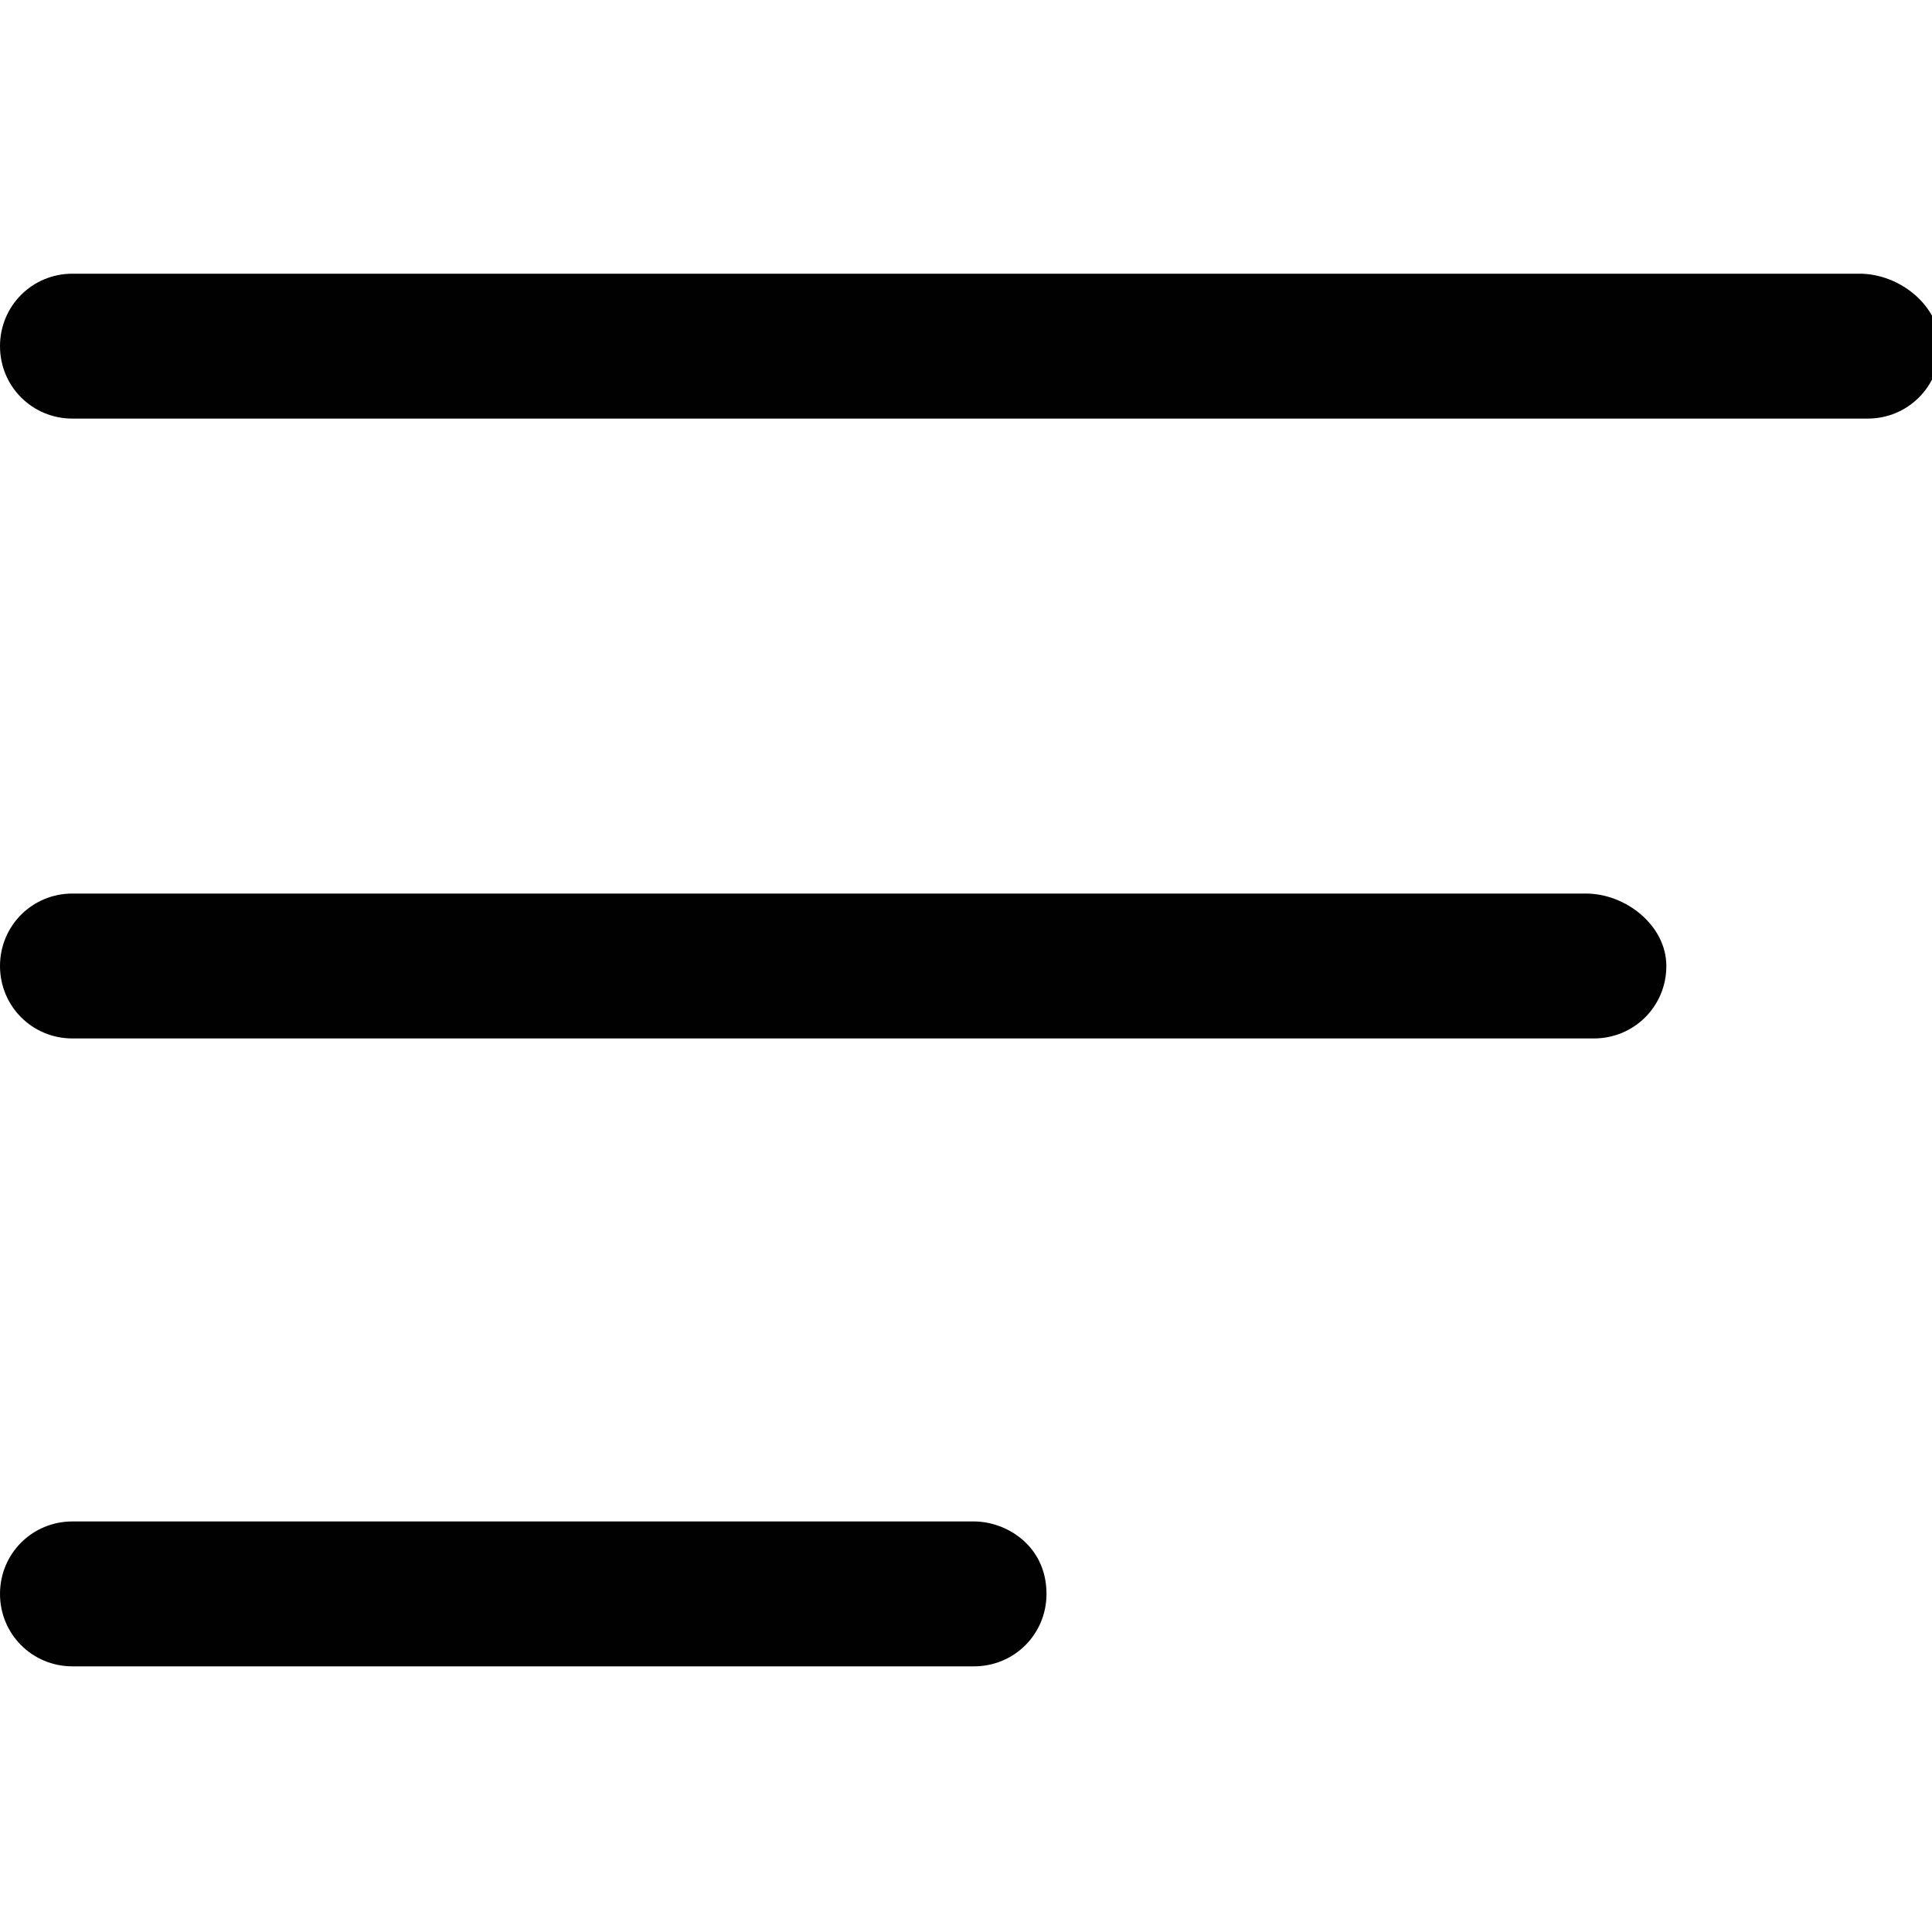
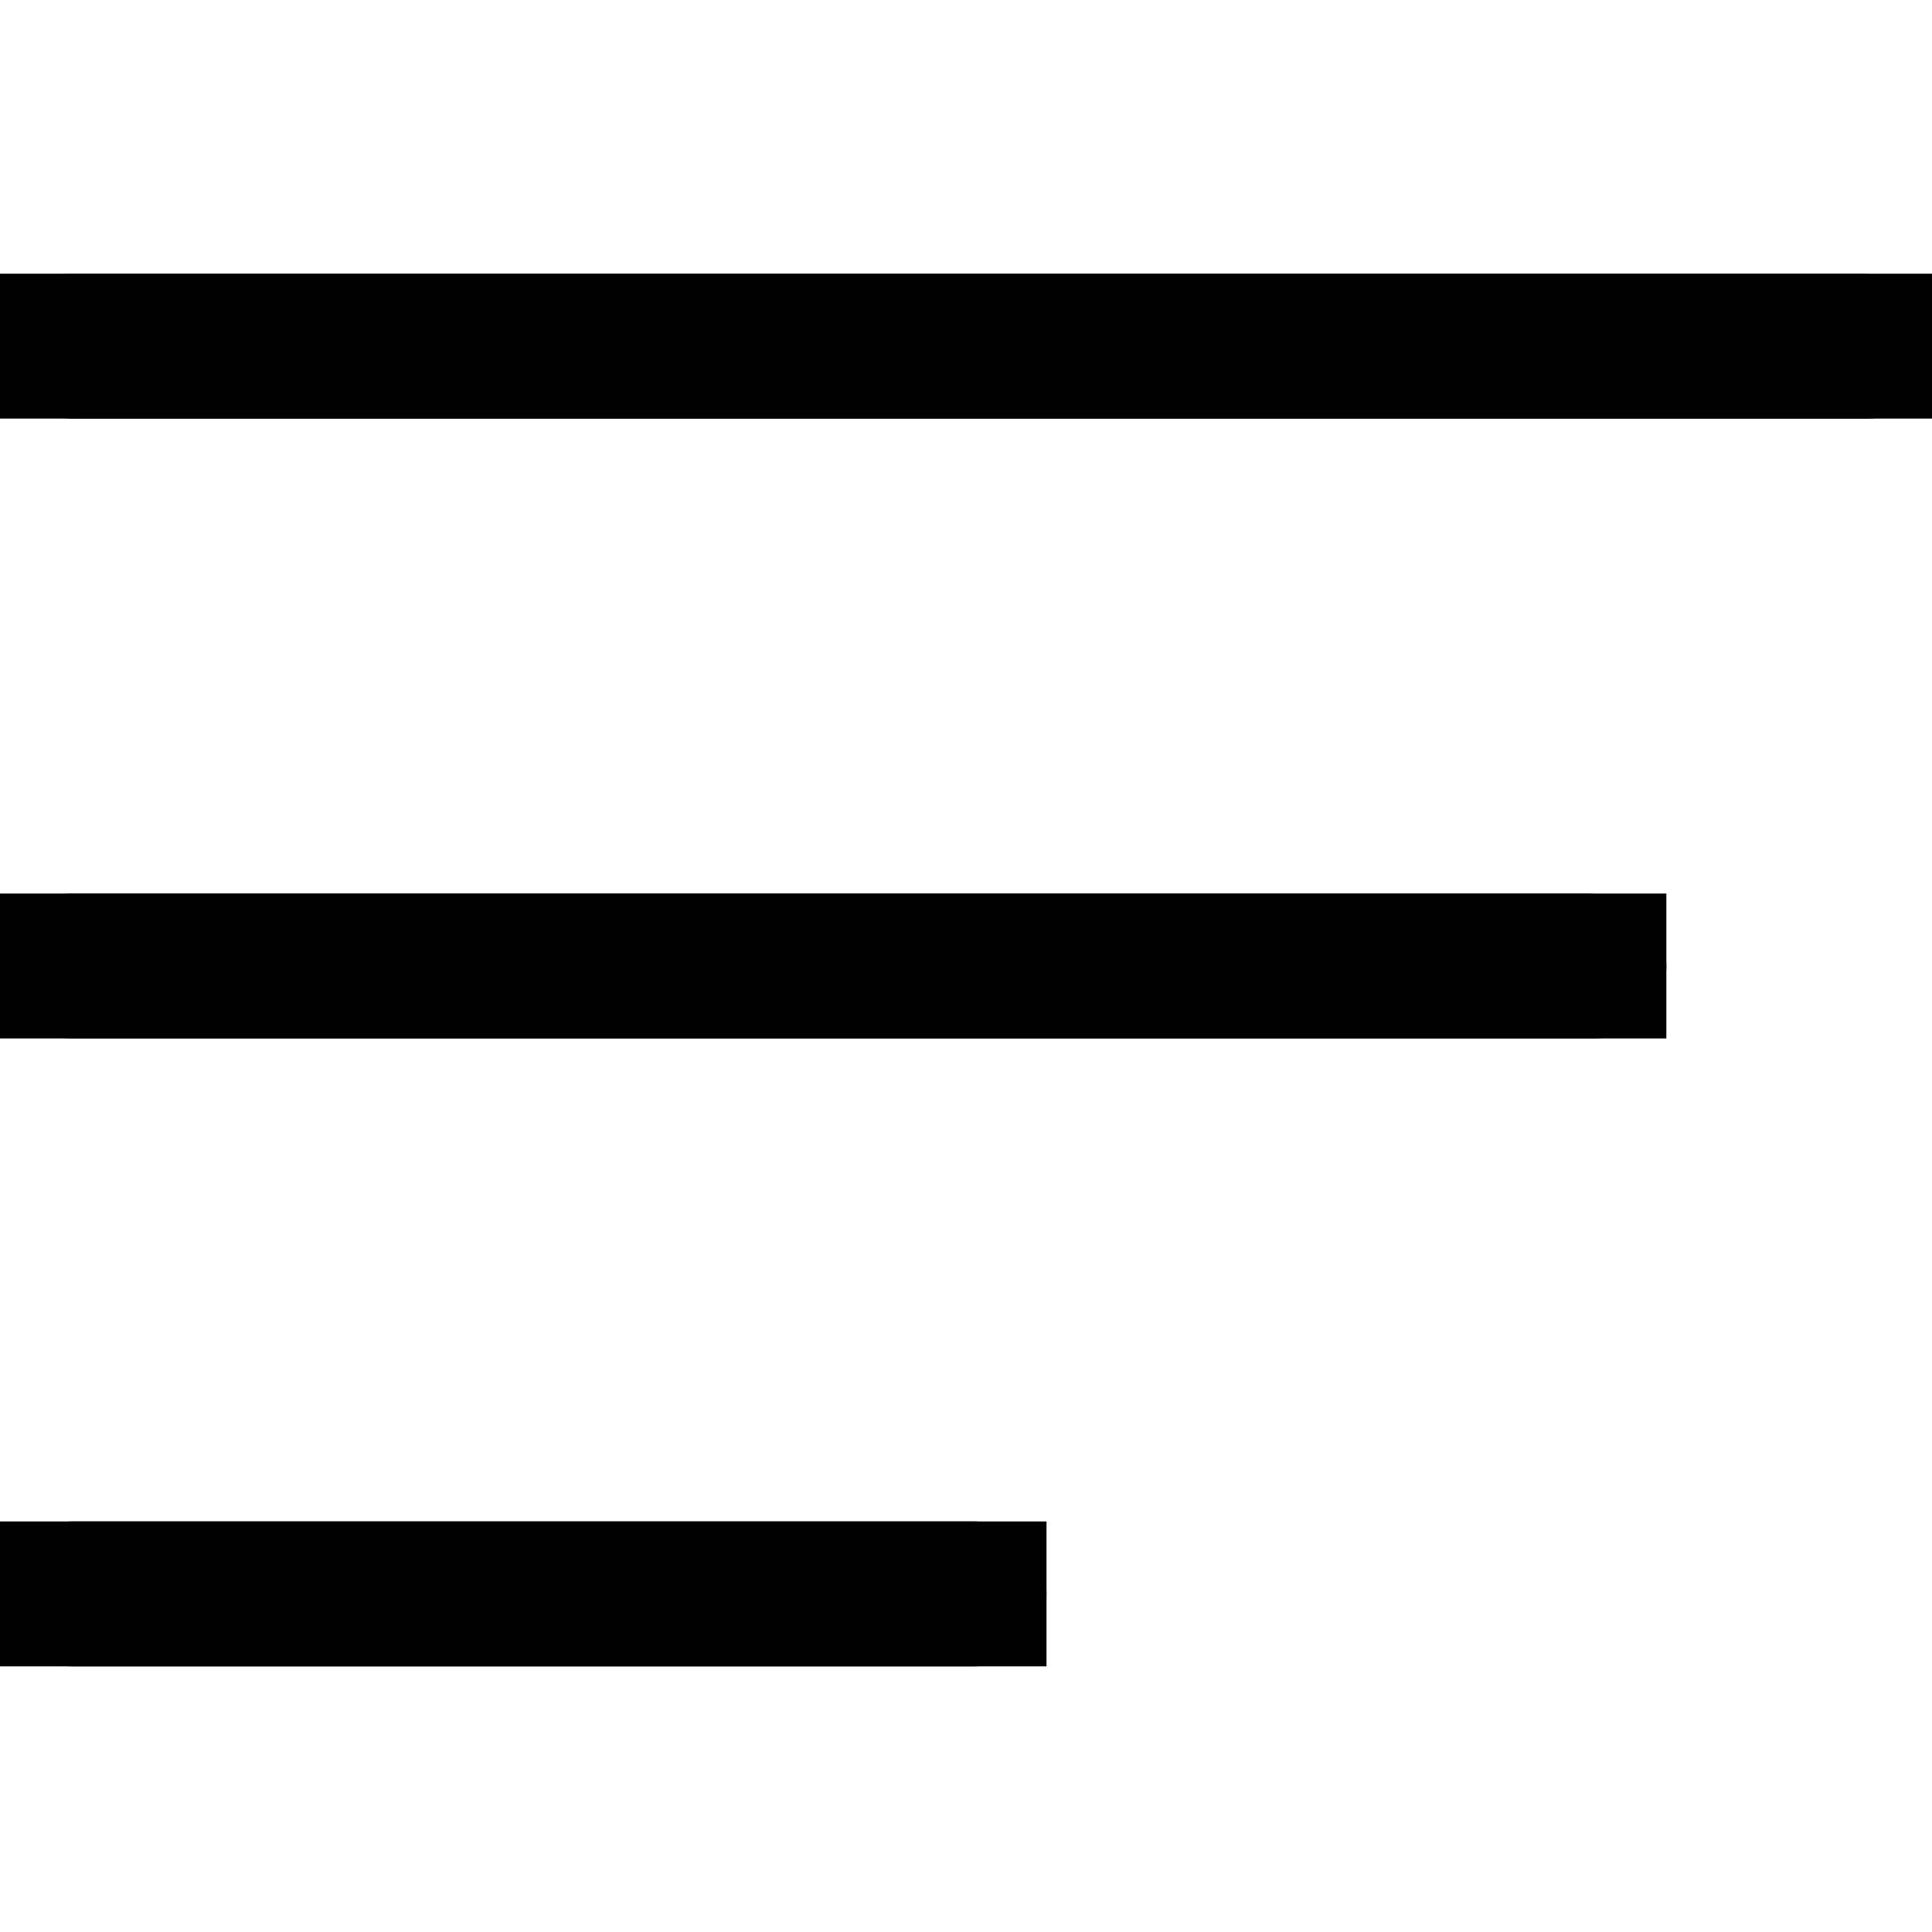
<svg xmlns="http://www.w3.org/2000/svg" version="1.1" viewBox="0 0 24 24">
  <defs>
    <style>
      .cls-1 {
        fill: #010101;
      }
    </style>
  </defs>
  <g>
    <g id="Layer_1">
-       <g>
-         <path class="cls-1" d="M23.1,3.4H.9c-.5,0-.9.4-.9.9s.4.9.9.9h22.3c.5,0,.9-.4.9-.9,0-.5-.5-.9-1-.9Z" />
-         <path class="cls-1" d="M19.7,11.1H.9c-.5,0-.9.4-.9.9s.4.9.9.9h18.9c.5,0,.9-.4.9-.9s-.5-.9-1-.9Z" />
-         <path class="cls-1" d="M12.1,18.9H.9c-.5,0-.9.4-.9.9h0c0,.5.4.9.9.9h11.2c.5,0,.9-.4.9-.9h0c0-.6-.5-.9-.9-.9Z" />
+       <g id="Layer_1-2" data-name="Layer_1">
+         <g>
+           <path class="cls-1" d="M23.1,3.4H.9c-.5,0-.9.4-.9.9s.4.9.9.9h22.3c.5,0,.9-.4.9-.9s-.5-.9-1-.9Z" />
+           <path class="cls-1" d="M19.7,11.1H.9c-.5,0-.9.4-.9.9s.4.9.9.9h18.9c.5,0,.9-.4.9-.9s-.5-.9-1-.9Z" />
+           <path class="cls-1" d="M12.1,18.9H.9c-.5,0-.9.4-.9.9h0c0,.5.4.9.9.9h11.2c.5,0,.9-.4.9-.9h0c0-.6-.5-.9-.9-.9Z" />
+         </g>
      </g>
+       <rect class="cls-1" y="3.4" width="24.1" height="1.8" />
+       <rect class="cls-1" y="11.1" width="20.7" height="1.8" />
+       <rect class="cls-1" y="18.9" width="13" height="1.8" />
    </g>
  </g>
</svg>
